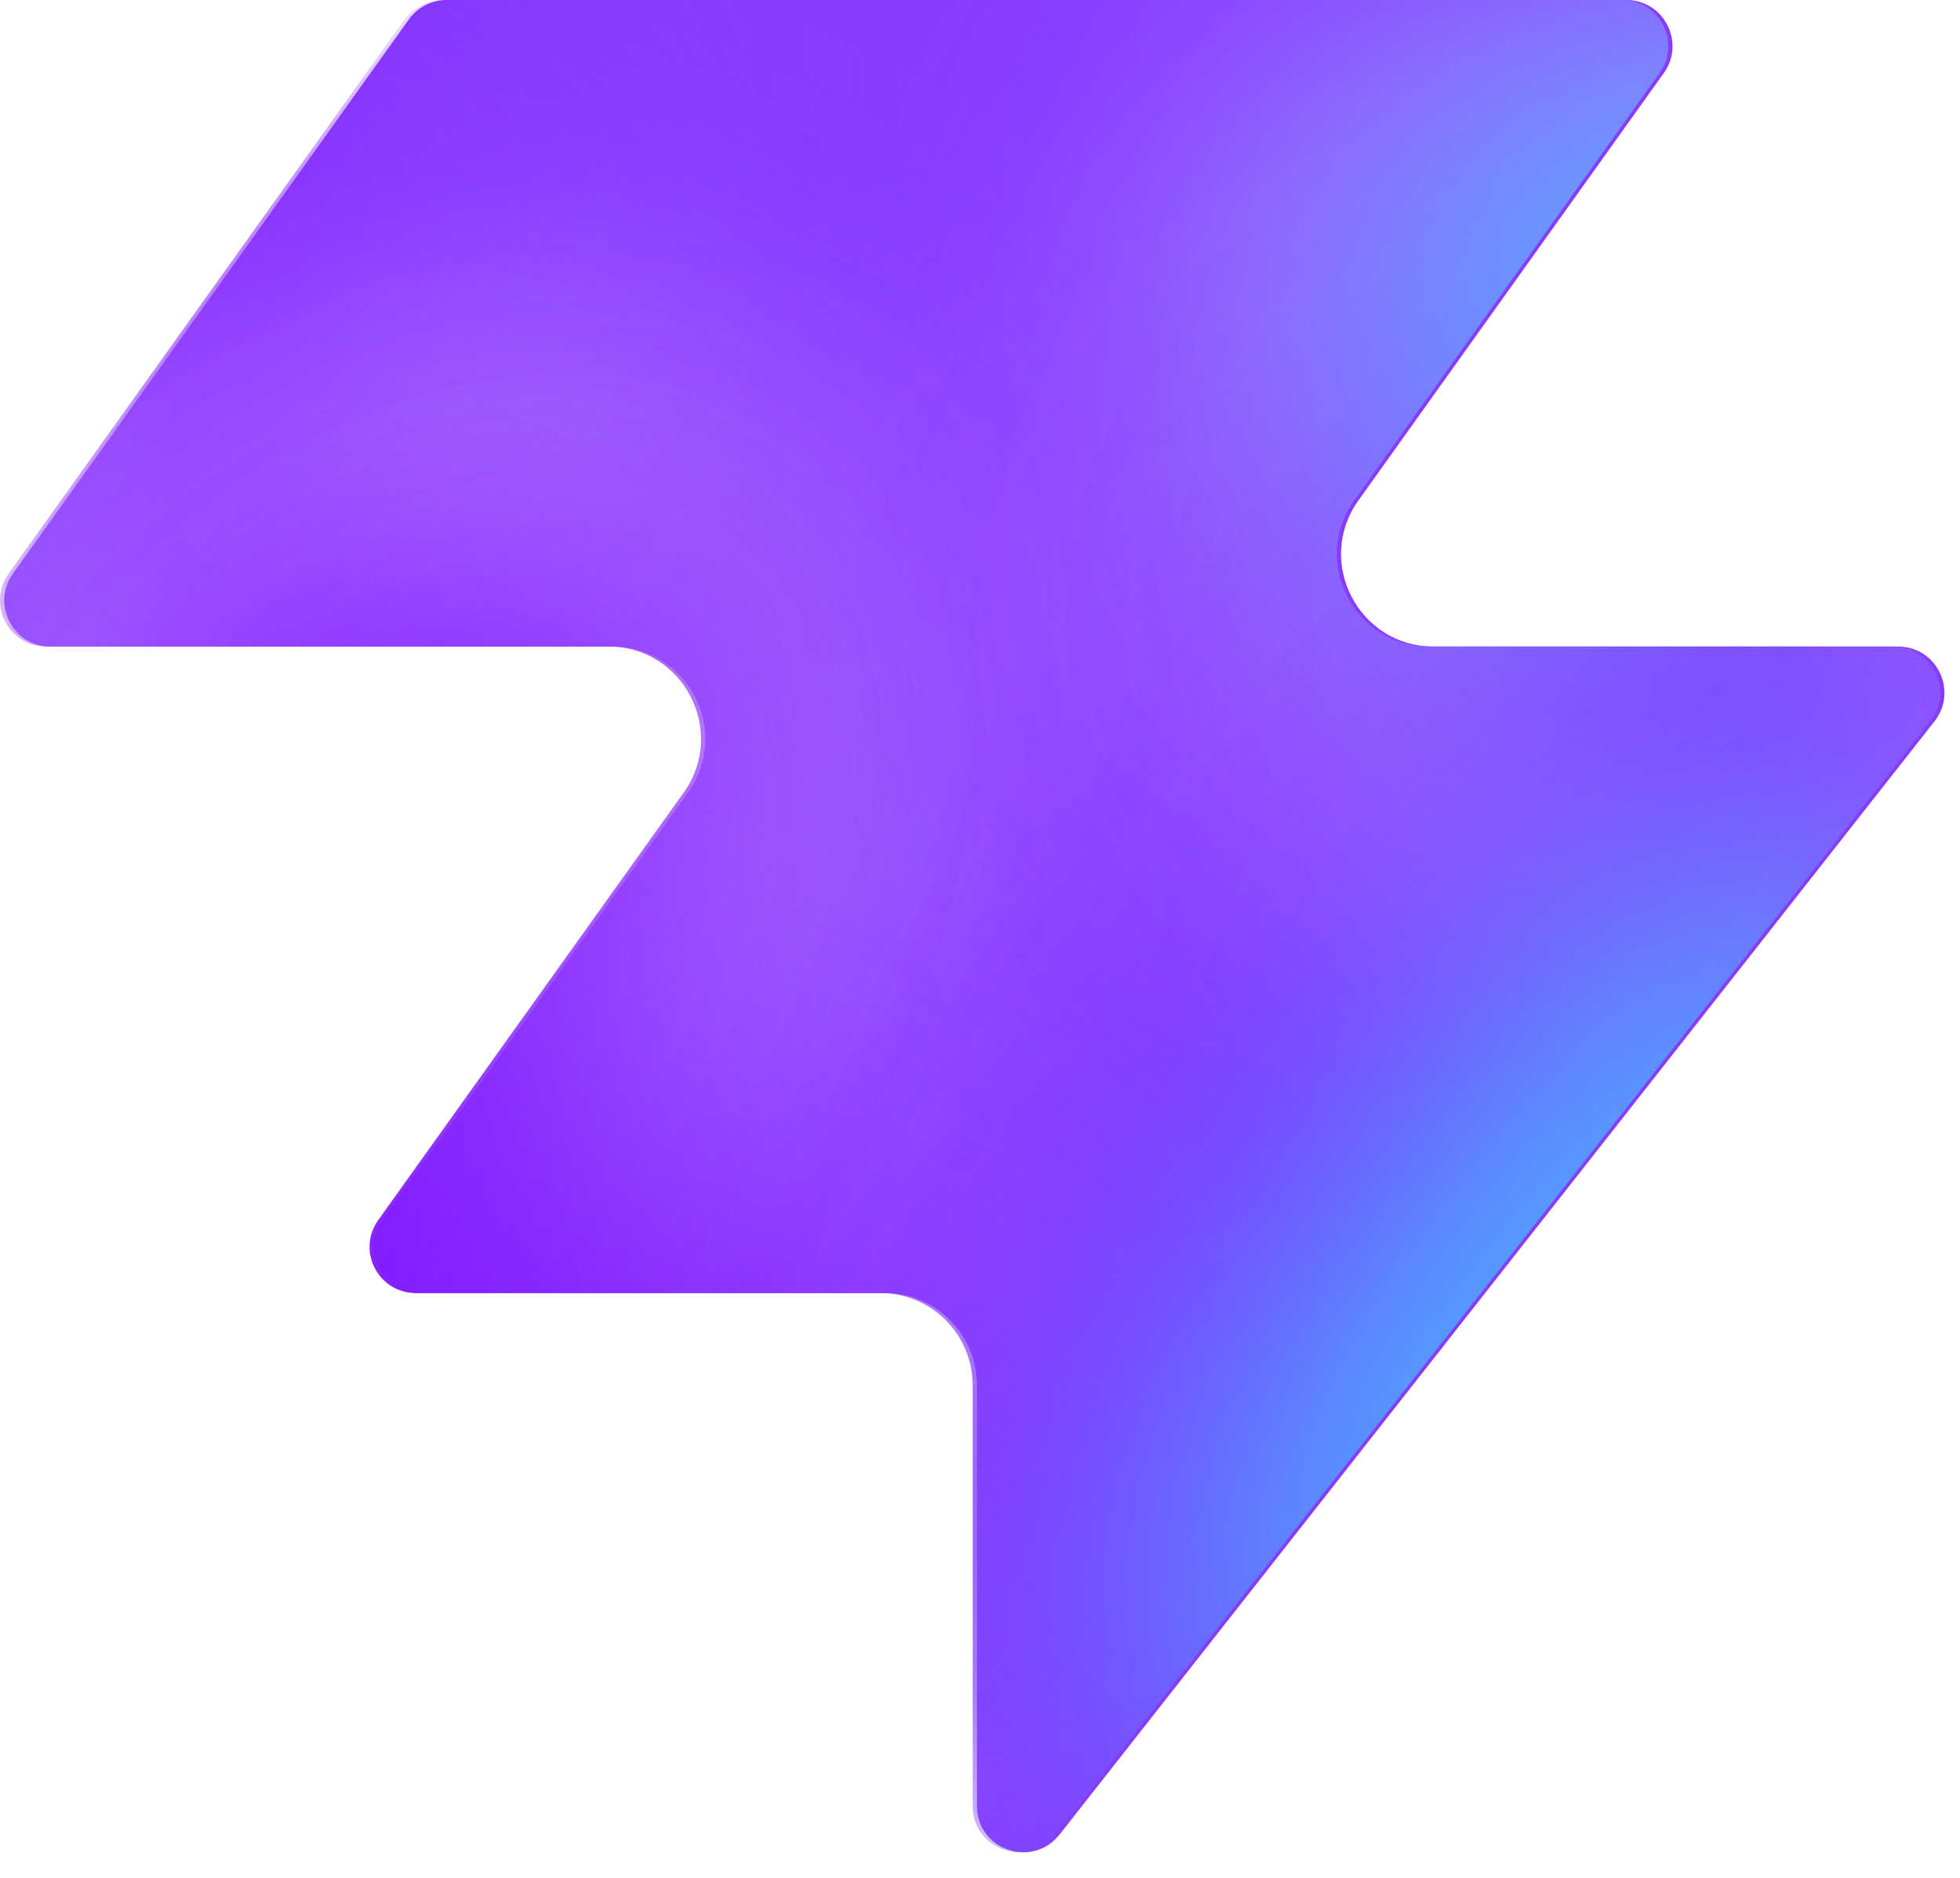
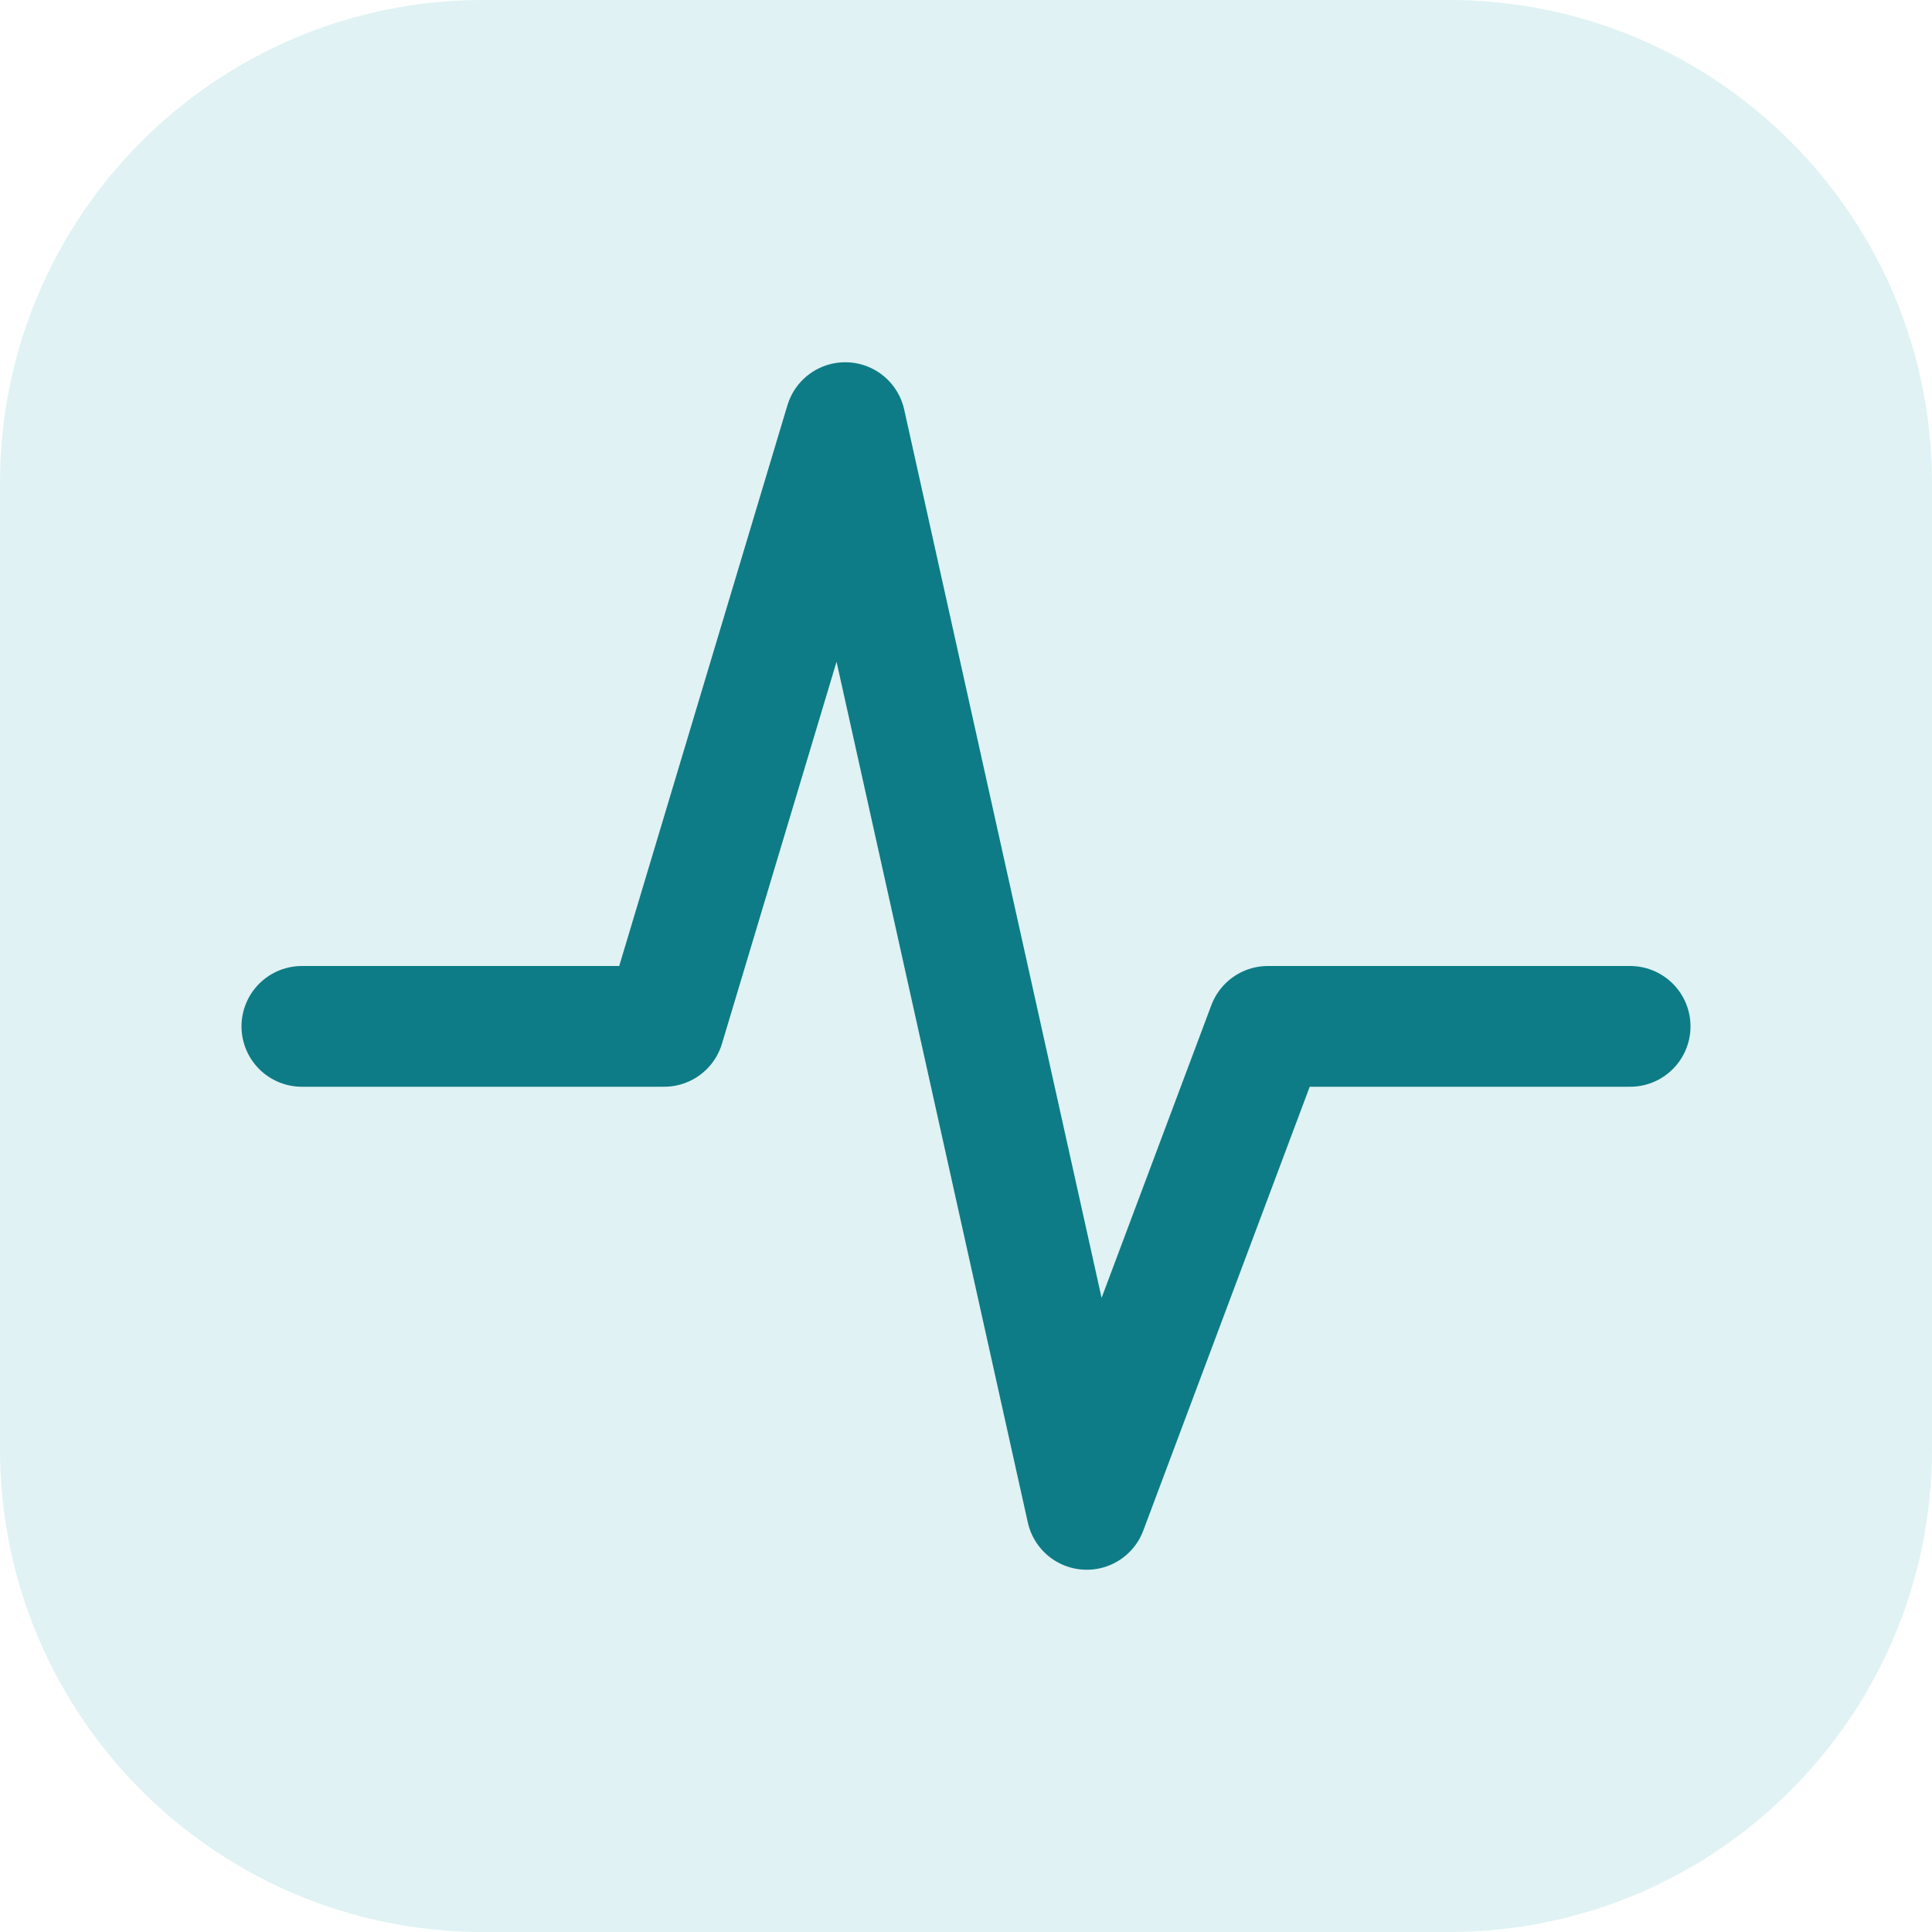
- <svg xmlns="http://www.w3.org/2000/svg" width="48" height="46" fill="none" viewBox="0 0 48 46">
-   <path fill="#863bff" d="M25.946 44.938c-.664.845-2.021.375-2.021-.698V33.937a2.26 2.26 0 0 0-2.262-2.262H10.287c-.92 0-1.456-1.04-.92-1.788l7.48-10.471c1.07-1.497 0-3.578-1.842-3.578H1.237c-.92 0-1.456-1.04-.92-1.788L10.013.474c.214-.297.556-.474.92-.474h28.894c.92 0 1.456 1.04.92 1.788l-7.48 10.471c-1.07 1.498 0 3.579 1.842 3.579h11.377c.943 0 1.473 1.088.89 1.83L25.947 44.94z" style="fill:#863bff;fill:color(display-p3 .525 .23 1);fill-opacity:1" />
-   <mask id="a" width="48" height="46" x="0" y="0" maskUnits="userSpaceOnUse" style="mask-type:alpha">
-     <path fill="#000" d="M25.842 44.938c-.664.844-2.021.375-2.021-.698V33.937a2.26 2.26 0 0 0-2.262-2.262H10.183c-.92 0-1.456-1.04-.92-1.788l7.48-10.471c1.07-1.498 0-3.579-1.842-3.579H1.133c-.92 0-1.456-1.04-.92-1.787L9.91.473c.214-.297.556-.474.92-.474h28.894c.92 0 1.456 1.04.92 1.788l-7.48 10.471c-1.07 1.498 0 3.578 1.842 3.578h11.377c.943 0 1.473 1.088.89 1.832L25.843 44.94z" style="fill:#000;fill-opacity:1" />
-   </mask>
-   <g mask="url(#a)">
-     <g filter="url(#b)">
-       <ellipse cx="5.508" cy="14.704" fill="#ede6ff" rx="5.508" ry="14.704" style="fill:#ede6ff;fill:color(display-p3 .927 .903 1);fill-opacity:1" transform="matrix(.00324 1 1 -.00324 -4.47 31.516)" />
-     </g>
-     <g filter="url(#c)">
-       <ellipse cx="10.399" cy="29.851" fill="#ede6ff" rx="10.399" ry="29.851" style="fill:#ede6ff;fill:color(display-p3 .927 .903 1);fill-opacity:1" transform="matrix(.00324 1 1 -.00324 -39.328 7.883)" />
-     </g>
-     <g filter="url(#d)">
-       <ellipse cx="5.508" cy="30.487" fill="#7e14ff" rx="5.508" ry="30.487" style="fill:#7e14ff;fill:color(display-p3 .492 .077 1);fill-opacity:1" transform="rotate(89.814 -25.913 -14.639)scale(1 -1)" />
-     </g>
-     <g filter="url(#e)">
-       <ellipse cx="5.508" cy="30.599" fill="#7e14ff" rx="5.508" ry="30.599" style="fill:#7e14ff;fill:color(display-p3 .492 .077 1);fill-opacity:1" transform="rotate(89.814 -32.644 -3.334)scale(1 -1)" />
-     </g>
-     <g filter="url(#f)">
-       <ellipse cx="5.508" cy="30.599" fill="#7e14ff" rx="5.508" ry="30.599" style="fill:#7e14ff;fill:color(display-p3 .492 .077 1);fill-opacity:1" transform="matrix(.00324 1 1 -.00324 -34.34 30.47)" />
-     </g>
-     <g filter="url(#g)">
-       <ellipse cx="14.072" cy="22.078" fill="#ede6ff" rx="14.072" ry="22.078" style="fill:#ede6ff;fill:color(display-p3 .927 .903 1);fill-opacity:1" transform="rotate(93.35 24.506 48.493)scale(-1 1)" />
-     </g>
-     <g filter="url(#h)">
-       <ellipse cx="3.47" cy="21.501" fill="#7e14ff" rx="3.47" ry="21.501" style="fill:#7e14ff;fill:color(display-p3 .492 .077 1);fill-opacity:1" transform="rotate(89.009 28.708 47.59)scale(-1 1)" />
-     </g>
-     <g filter="url(#i)">
-       <ellipse cx="3.47" cy="21.501" fill="#7e14ff" rx="3.47" ry="21.501" style="fill:#7e14ff;fill:color(display-p3 .492 .077 1);fill-opacity:1" transform="rotate(89.009 28.708 47.59)scale(-1 1)" />
-     </g>
-     <g filter="url(#j)">
-       <ellipse cx=".387" cy="8.972" fill="#7e14ff" rx="4.407" ry="29.108" style="fill:#7e14ff;fill:color(display-p3 .492 .077 1);fill-opacity:1" transform="rotate(39.51 .387 8.972)" />
-     </g>
-     <g filter="url(#k)">
-       <ellipse cx="47.523" cy="-6.092" fill="#7e14ff" rx="4.407" ry="29.108" style="fill:#7e14ff;fill:color(display-p3 .492 .077 1);fill-opacity:1" transform="rotate(37.892 47.523 -6.092)" />
-     </g>
-     <g filter="url(#l)">
-       <ellipse cx="41.412" cy="6.333" fill="#47bfff" rx="5.971" ry="9.665" style="fill:#47bfff;fill:color(display-p3 .28 .748 1);fill-opacity:1" transform="rotate(37.892 41.412 6.333)" />
-     </g>
-     <g filter="url(#m)">
-       <ellipse cx="-1.879" cy="38.332" fill="#7e14ff" rx="4.407" ry="29.108" style="fill:#7e14ff;fill:color(display-p3 .492 .077 1);fill-opacity:1" transform="rotate(37.892 -1.88 38.332)" />
-     </g>
-     <g filter="url(#n)">
-       <ellipse cx="-1.879" cy="38.332" fill="#7e14ff" rx="4.407" ry="29.108" style="fill:#7e14ff;fill:color(display-p3 .492 .077 1);fill-opacity:1" transform="rotate(37.892 -1.88 38.332)" />
-     </g>
-     <g filter="url(#o)">
-       <ellipse cx="35.651" cy="29.907" fill="#7e14ff" rx="4.407" ry="29.108" style="fill:#7e14ff;fill:color(display-p3 .492 .077 1);fill-opacity:1" transform="rotate(37.892 35.651 29.907)" />
-     </g>
-     <g filter="url(#p)">
-       <ellipse cx="38.418" cy="32.4" fill="#47bfff" rx="5.971" ry="15.297" style="fill:#47bfff;fill:color(display-p3 .28 .748 1);fill-opacity:1" transform="rotate(37.892 38.418 32.4)" />
-     </g>
-   </g>
-   <defs>
-     <filter id="b" width="60.045" height="41.654" x="-19.77" y="16.149" color-interpolation-filters="sRGB" filterUnits="userSpaceOnUse">
-       <feFlood flood-opacity="0" result="BackgroundImageFix" />
-       <feBlend in="SourceGraphic" in2="BackgroundImageFix" result="shape" />
-       <feGaussianBlur result="effect1_foregroundBlur_2002_17158" stdDeviation="7.659" />
-     </filter>
-     <filter id="c" width="90.34" height="51.437" x="-54.613" y="-7.533" color-interpolation-filters="sRGB" filterUnits="userSpaceOnUse">
-       <feFlood flood-opacity="0" result="BackgroundImageFix" />
-       <feBlend in="SourceGraphic" in2="BackgroundImageFix" result="shape" />
-       <feGaussianBlur result="effect1_foregroundBlur_2002_17158" stdDeviation="7.659" />
-     </filter>
-     <filter id="d" width="79.355" height="29.4" x="-49.64" y="2.03" color-interpolation-filters="sRGB" filterUnits="userSpaceOnUse">
-       <feFlood flood-opacity="0" result="BackgroundImageFix" />
-       <feBlend in="SourceGraphic" in2="BackgroundImageFix" result="shape" />
-       <feGaussianBlur result="effect1_foregroundBlur_2002_17158" stdDeviation="4.596" />
-     </filter>
-     <filter id="e" width="79.579" height="29.4" x="-45.045" y="20.029" color-interpolation-filters="sRGB" filterUnits="userSpaceOnUse">
-       <feFlood flood-opacity="0" result="BackgroundImageFix" />
-       <feBlend in="SourceGraphic" in2="BackgroundImageFix" result="shape" />
-       <feGaussianBlur result="effect1_foregroundBlur_2002_17158" stdDeviation="4.596" />
-     </filter>
-     <filter id="f" width="79.579" height="29.4" x="-43.513" y="21.178" color-interpolation-filters="sRGB" filterUnits="userSpaceOnUse">
-       <feFlood flood-opacity="0" result="BackgroundImageFix" />
-       <feBlend in="SourceGraphic" in2="BackgroundImageFix" result="shape" />
-       <feGaussianBlur result="effect1_foregroundBlur_2002_17158" stdDeviation="4.596" />
-     </filter>
-     <filter id="g" width="74.749" height="58.852" x="15.756" y="-17.901" color-interpolation-filters="sRGB" filterUnits="userSpaceOnUse">
-       <feFlood flood-opacity="0" result="BackgroundImageFix" />
-       <feBlend in="SourceGraphic" in2="BackgroundImageFix" result="shape" />
-       <feGaussianBlur result="effect1_foregroundBlur_2002_17158" stdDeviation="7.659" />
-     </filter>
-     <filter id="h" width="61.377" height="25.362" x="23.548" y="2.284" color-interpolation-filters="sRGB" filterUnits="userSpaceOnUse">
-       <feFlood flood-opacity="0" result="BackgroundImageFix" />
-       <feBlend in="SourceGraphic" in2="BackgroundImageFix" result="shape" />
-       <feGaussianBlur result="effect1_foregroundBlur_2002_17158" stdDeviation="4.596" />
-     </filter>
-     <filter id="i" width="61.377" height="25.362" x="23.548" y="2.284" color-interpolation-filters="sRGB" filterUnits="userSpaceOnUse">
-       <feFlood flood-opacity="0" result="BackgroundImageFix" />
-       <feBlend in="SourceGraphic" in2="BackgroundImageFix" result="shape" />
-       <feGaussianBlur result="effect1_foregroundBlur_2002_17158" stdDeviation="4.596" />
-     </filter>
-     <filter id="j" width="56.045" height="63.649" x="-27.636" y="-22.853" color-interpolation-filters="sRGB" filterUnits="userSpaceOnUse">
-       <feFlood flood-opacity="0" result="BackgroundImageFix" />
-       <feBlend in="SourceGraphic" in2="BackgroundImageFix" result="shape" />
-       <feGaussianBlur result="effect1_foregroundBlur_2002_17158" stdDeviation="4.596" />
-     </filter>
-     <filter id="k" width="54.814" height="64.646" x="20.116" y="-38.415" color-interpolation-filters="sRGB" filterUnits="userSpaceOnUse">
-       <feFlood flood-opacity="0" result="BackgroundImageFix" />
-       <feBlend in="SourceGraphic" in2="BackgroundImageFix" result="shape" />
-       <feGaussianBlur result="effect1_foregroundBlur_2002_17158" stdDeviation="4.596" />
-     </filter>
-     <filter id="l" width="33.541" height="35.313" x="24.641" y="-11.323" color-interpolation-filters="sRGB" filterUnits="userSpaceOnUse">
-       <feFlood flood-opacity="0" result="BackgroundImageFix" />
-       <feBlend in="SourceGraphic" in2="BackgroundImageFix" result="shape" />
-       <feGaussianBlur result="effect1_foregroundBlur_2002_17158" stdDeviation="4.596" />
-     </filter>
-     <filter id="m" width="54.814" height="64.646" x="-29.286" y="6.009" color-interpolation-filters="sRGB" filterUnits="userSpaceOnUse">
-       <feFlood flood-opacity="0" result="BackgroundImageFix" />
-       <feBlend in="SourceGraphic" in2="BackgroundImageFix" result="shape" />
-       <feGaussianBlur result="effect1_foregroundBlur_2002_17158" stdDeviation="4.596" />
-     </filter>
-     <filter id="n" width="54.814" height="64.646" x="-29.286" y="6.009" color-interpolation-filters="sRGB" filterUnits="userSpaceOnUse">
-       <feFlood flood-opacity="0" result="BackgroundImageFix" />
-       <feBlend in="SourceGraphic" in2="BackgroundImageFix" result="shape" />
-       <feGaussianBlur result="effect1_foregroundBlur_2002_17158" stdDeviation="4.596" />
-     </filter>
-     <filter id="o" width="54.814" height="64.646" x="8.244" y="-2.416" color-interpolation-filters="sRGB" filterUnits="userSpaceOnUse">
-       <feFlood flood-opacity="0" result="BackgroundImageFix" />
-       <feBlend in="SourceGraphic" in2="BackgroundImageFix" result="shape" />
-       <feGaussianBlur result="effect1_foregroundBlur_2002_17158" stdDeviation="4.596" />
-     </filter>
-     <filter id="p" width="39.409" height="43.623" x="18.713" y="10.588" color-interpolation-filters="sRGB" filterUnits="userSpaceOnUse">
-       <feFlood flood-opacity="0" result="BackgroundImageFix" />
-       <feBlend in="SourceGraphic" in2="BackgroundImageFix" result="shape" />
-       <feGaussianBlur result="effect1_foregroundBlur_2002_17158" stdDeviation="4.596" />
-     </filter>
-   </defs>
+ <svg xmlns="http://www.w3.org/2000/svg" viewBox="0 0 32 32">
+   <rect width="32" height="32" rx="8" fill="#E0F2F3" />
+   <path d="M5 17h6l3-10 4 18 3-8h6" fill="none" stroke="#0E7C86" stroke-width="2" stroke-linecap="round" stroke-linejoin="round" />
</svg>
